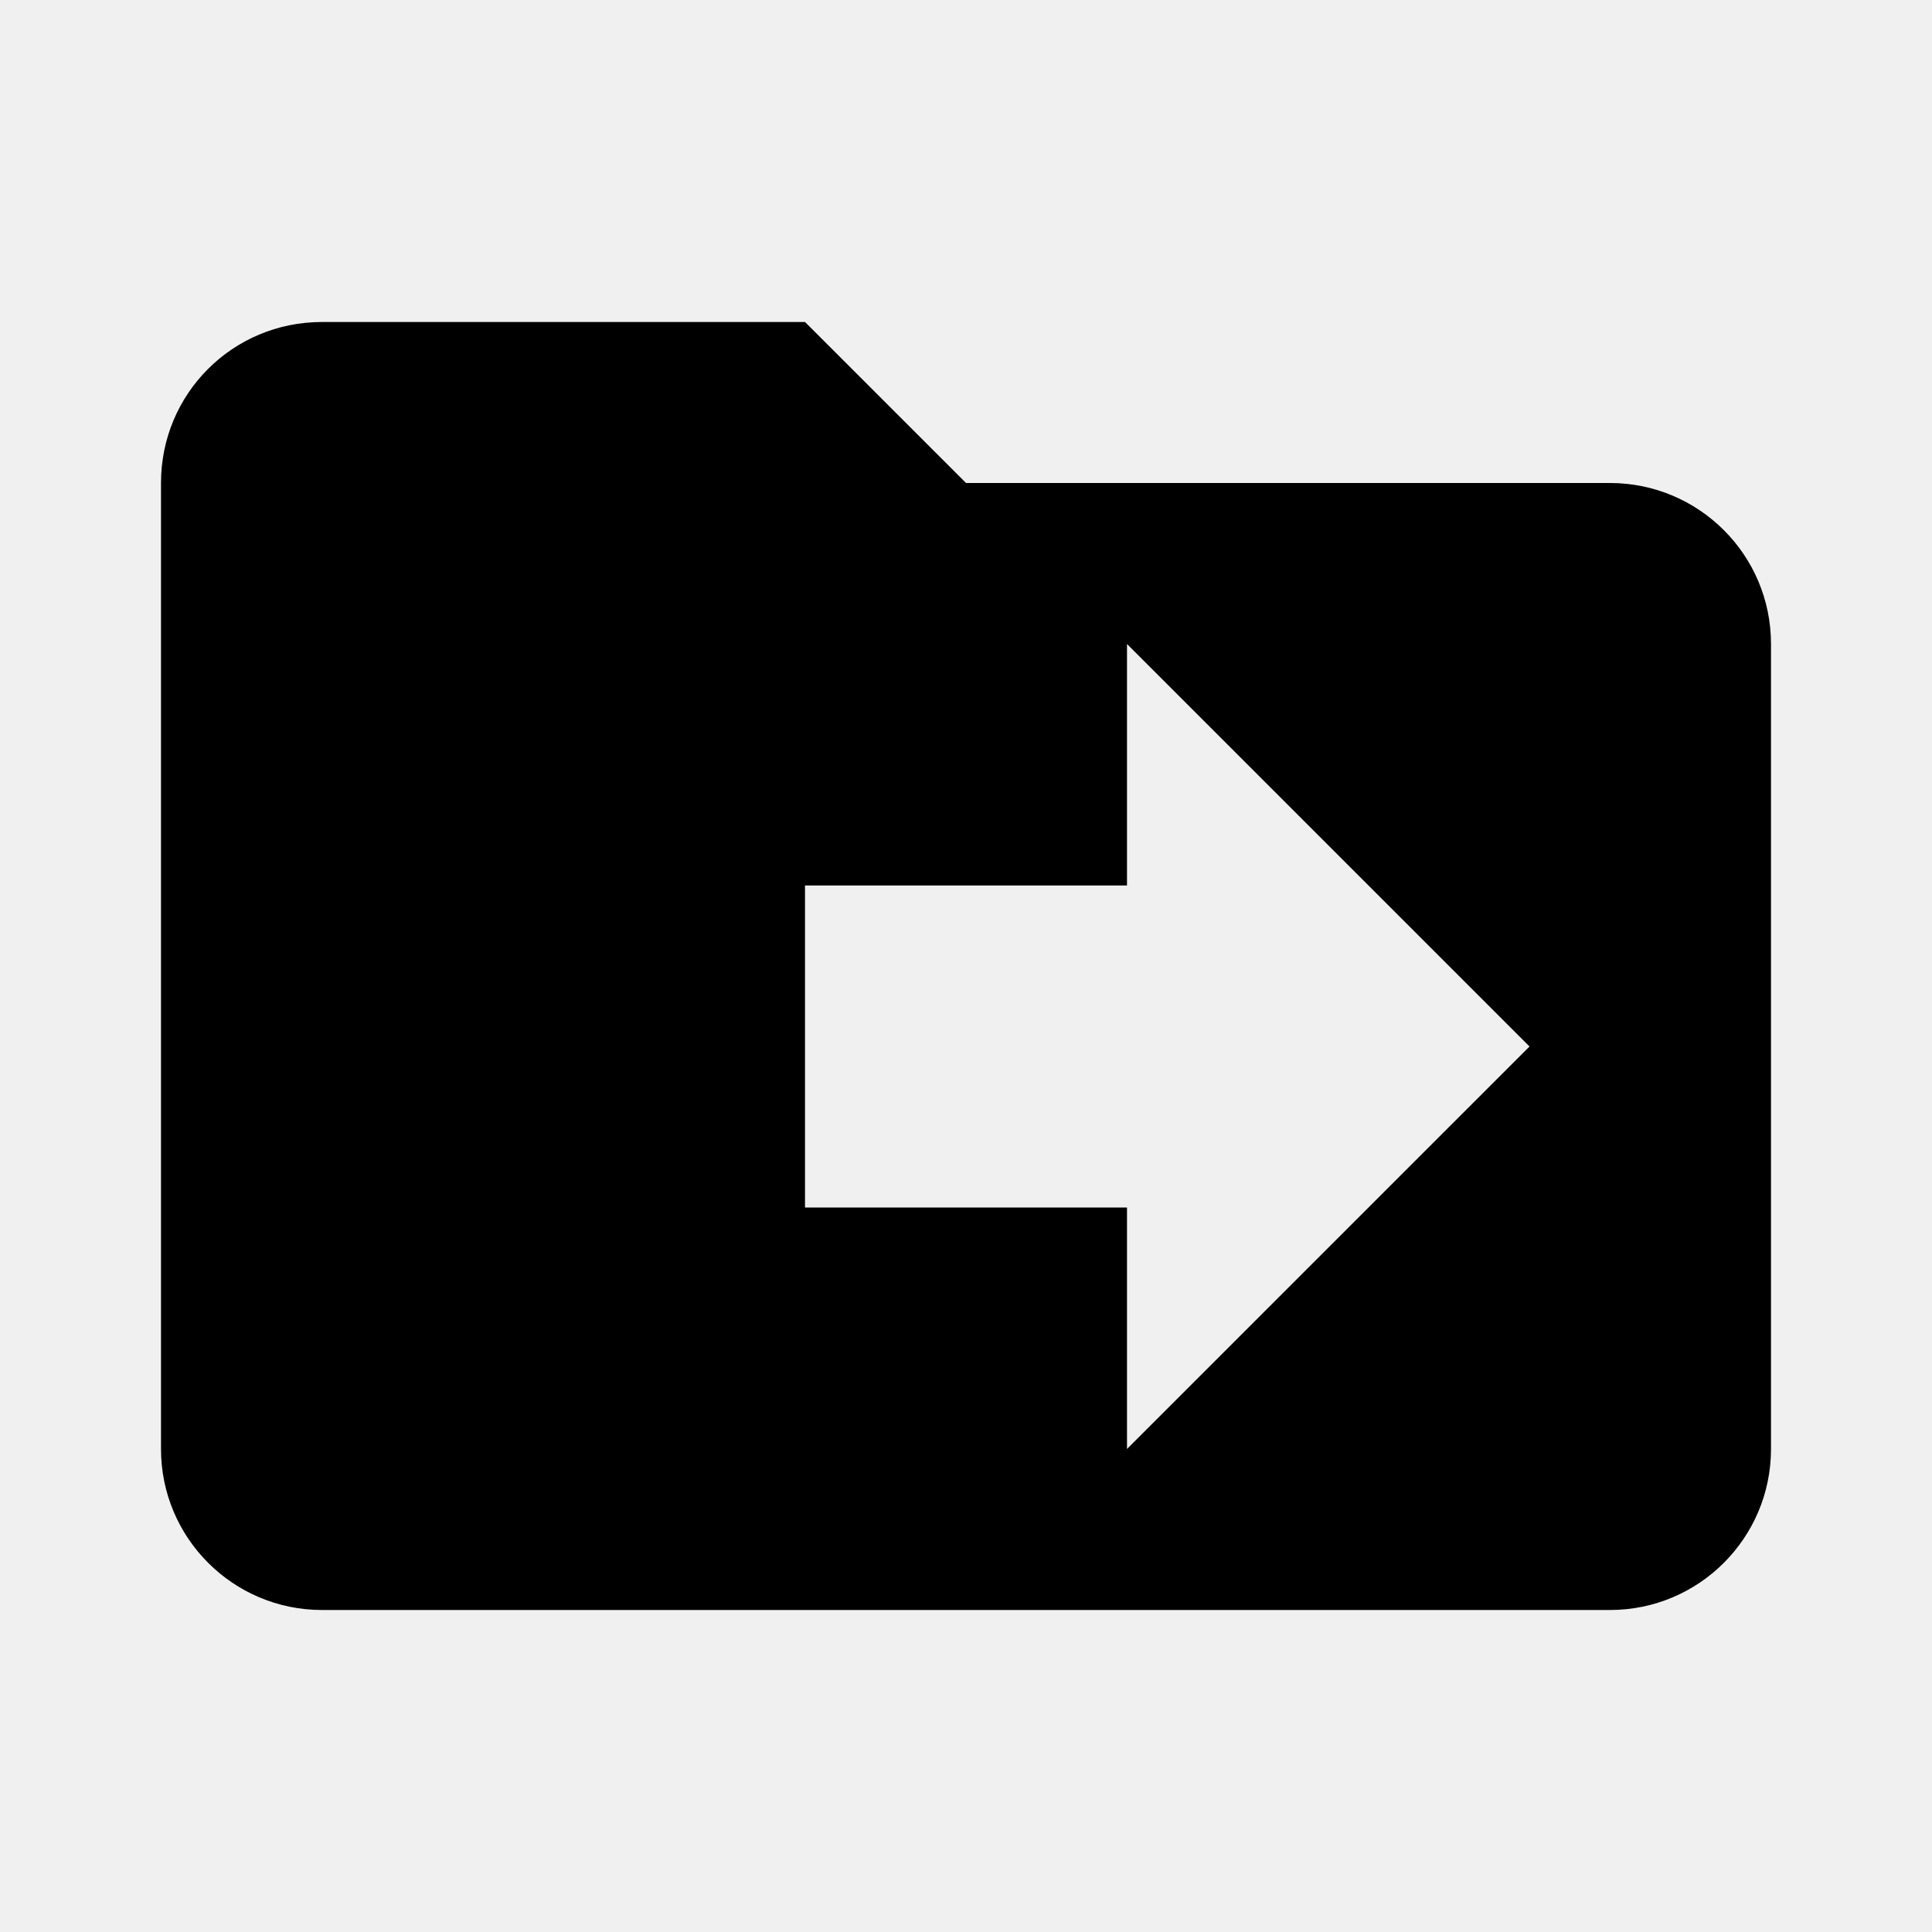
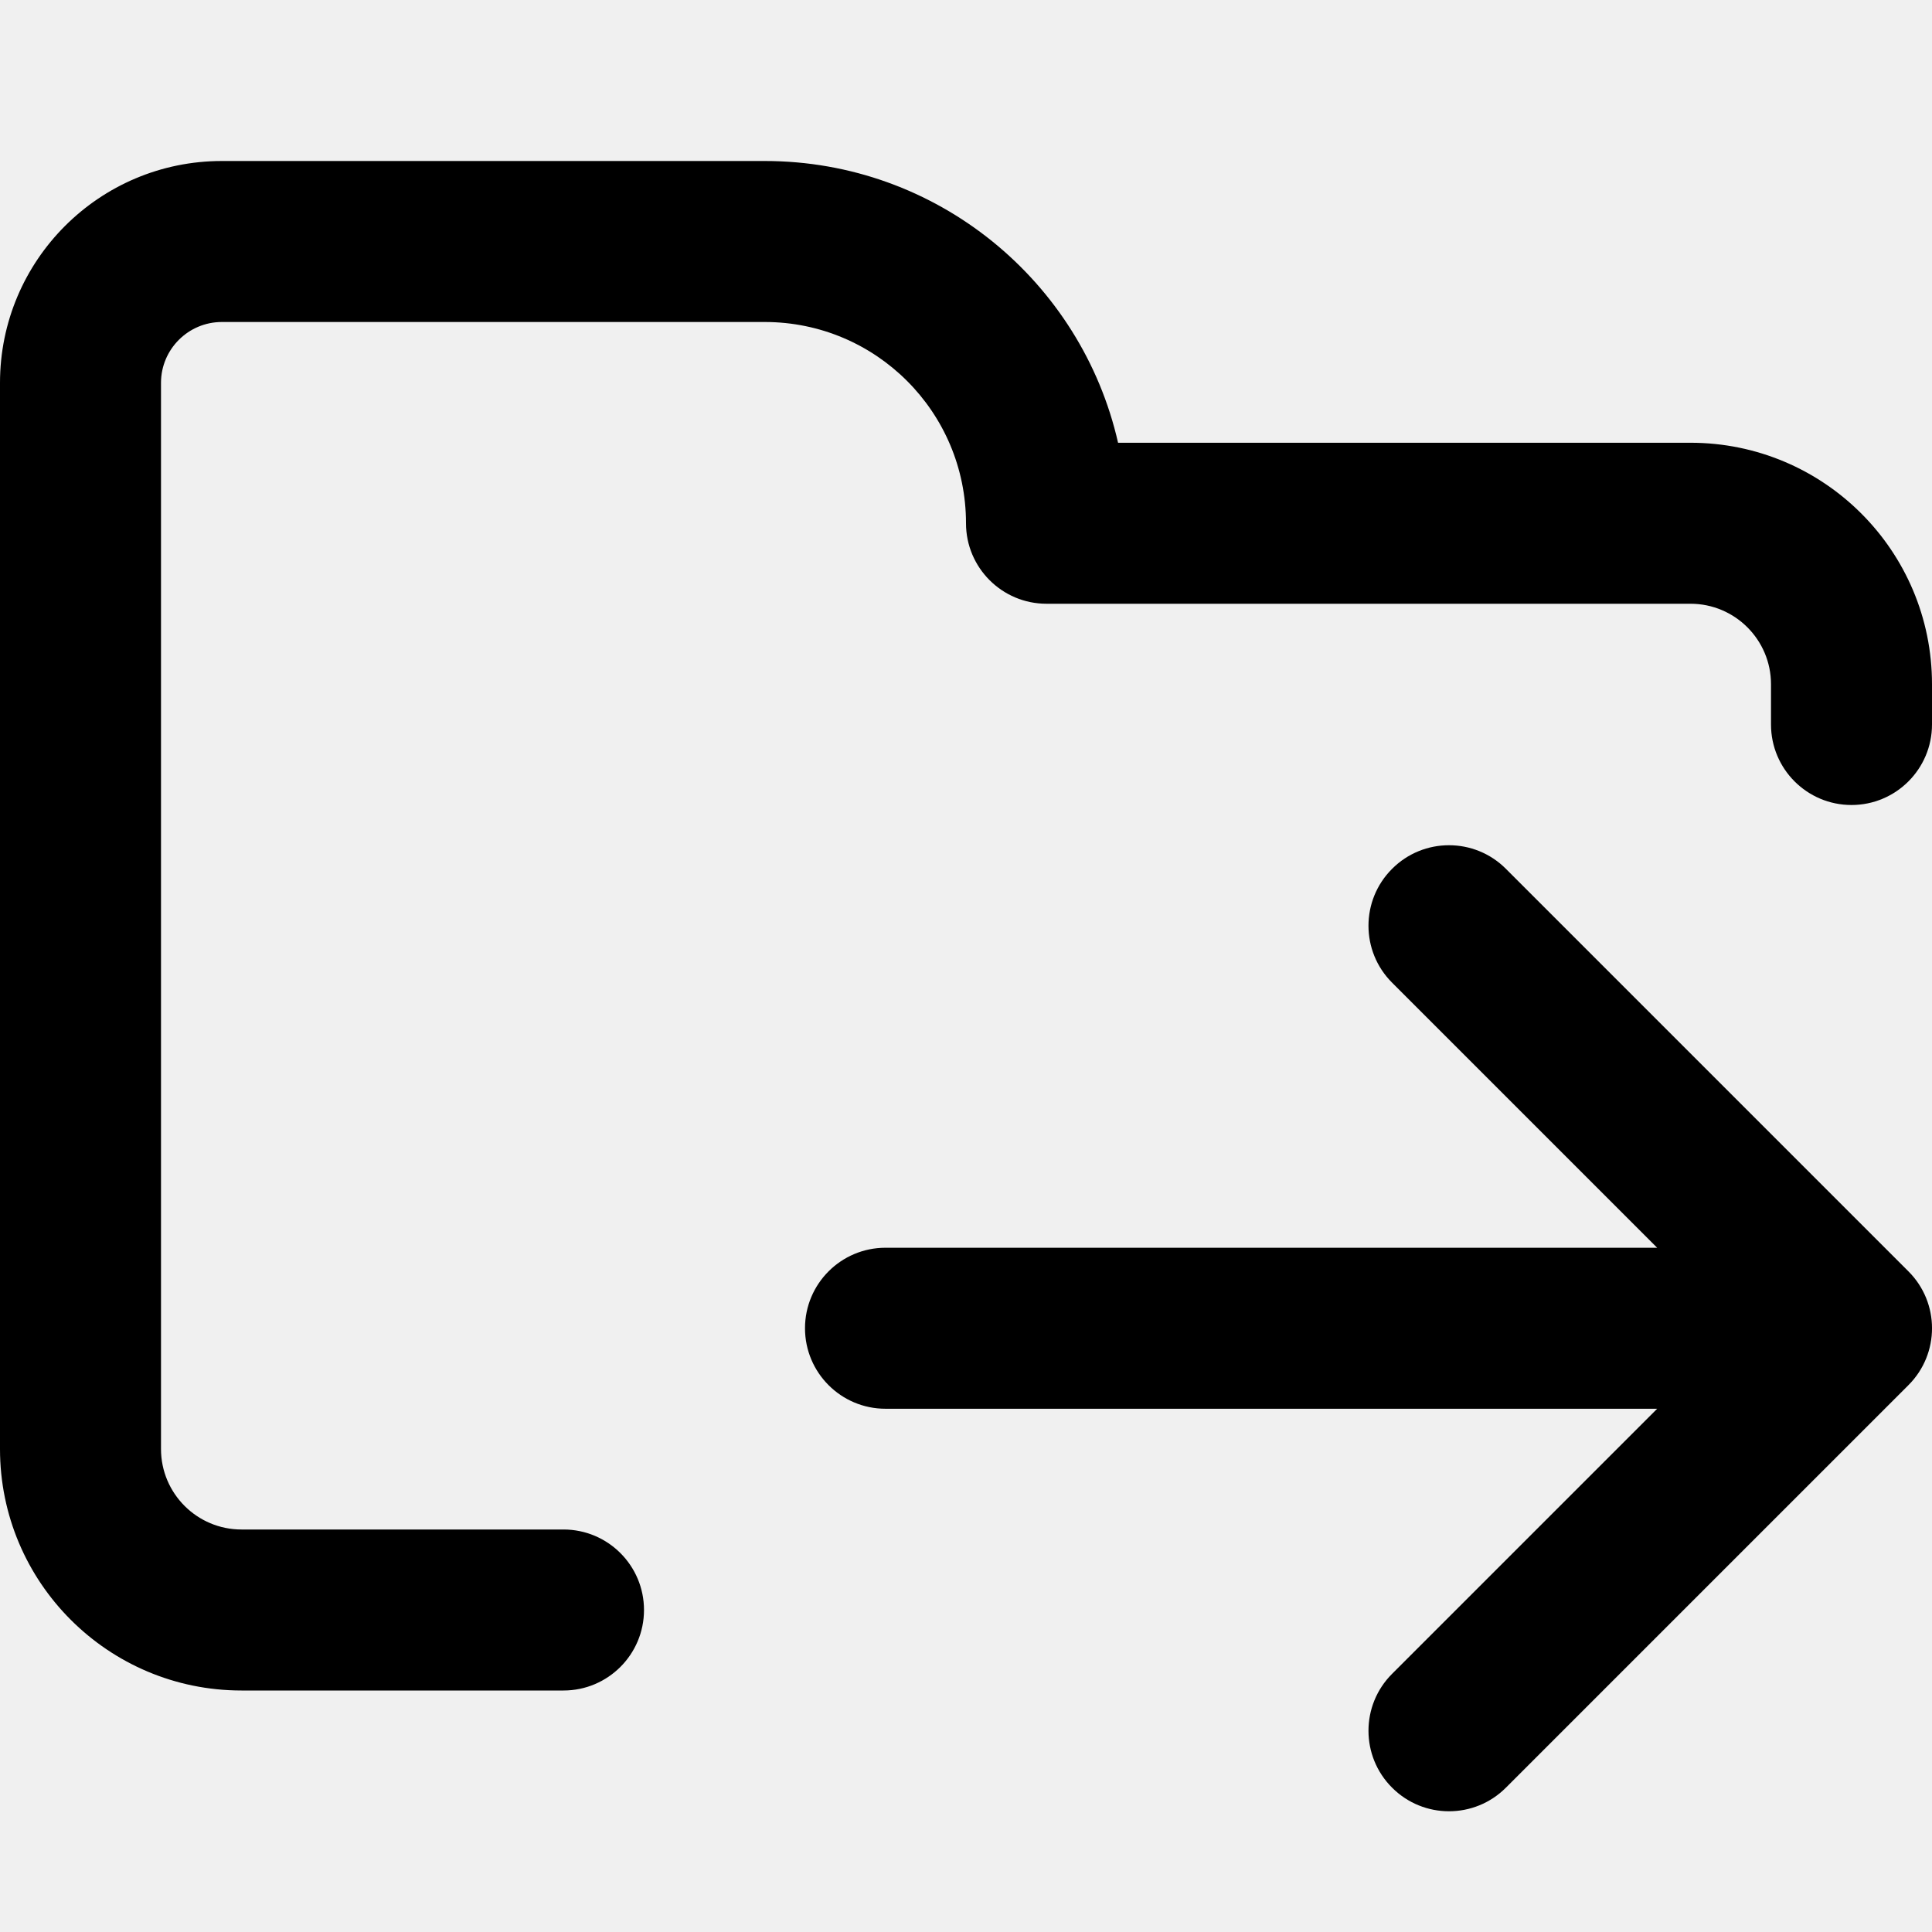
- <svg xmlns="http://www.w3.org/2000/svg" viewBox="0 0 24 24">
-   <path d="M14,18V15H10V11H14V8L19,13M20,6H12L10,4H4C2.89,4 2,4.89 2,6V18A2,2 0 0,0 4,20H20A2,2 0 0,0 22,18V8C22,6.89 21.1,6 20,6Z" fill="#000" />
+ <svg xmlns="http://www.w3.org/2000/svg" width="24" height="24" viewBox="0 0 24 24" fill="none">
+   <g clip-path="url(#clip0_18_24)">
+     <path fill-rule="evenodd" clip-rule="evenodd" d="M2.756 2C1.234 2 0 3.234 0 4.756V6.5V18C0 19.657 1.343 21 3 21H7C7.552 21 8 20.552 8 20C8 19.448 7.552 19 7 19H3C2.448 19 2 18.552 2 18V6.5V4.756C2 4.339 2.339 4 2.756 4H9.5C10.881 4 12 5.119 12 6.5C12 7.052 12.448 7.5 13 7.5H21C21.552 7.5 22 7.948 22 8.5V9C22 9.552 22.448 10 23 10C23.552 10 24 9.552 24 9V8.5C24 6.843 22.657 5.5 21 5.5H13.889C13.434 3.496 11.642 2 9.5 2H2.756ZM10 16.5C10 15.948 10.448 15.5 11 15.5H20.586L17.293 12.207C16.902 11.817 16.902 11.183 17.293 10.793C17.683 10.402 18.317 10.402 18.707 10.793L23.707 15.793C24.098 16.183 24.098 16.817 23.707 17.207L18.707 22.207C18.317 22.598 17.683 22.598 17.293 22.207C16.902 21.817 16.902 21.183 17.293 20.793L20.586 17.5H11C10.448 17.5 10 17.052 10 16.5Z" fill="#000" />
+   </g>
+   <defs>
+     <clipPath id="clip0_18_24">
+       <rect width="24" height="24" fill="white" />
+     </clipPath>
+   </defs>
</svg>
